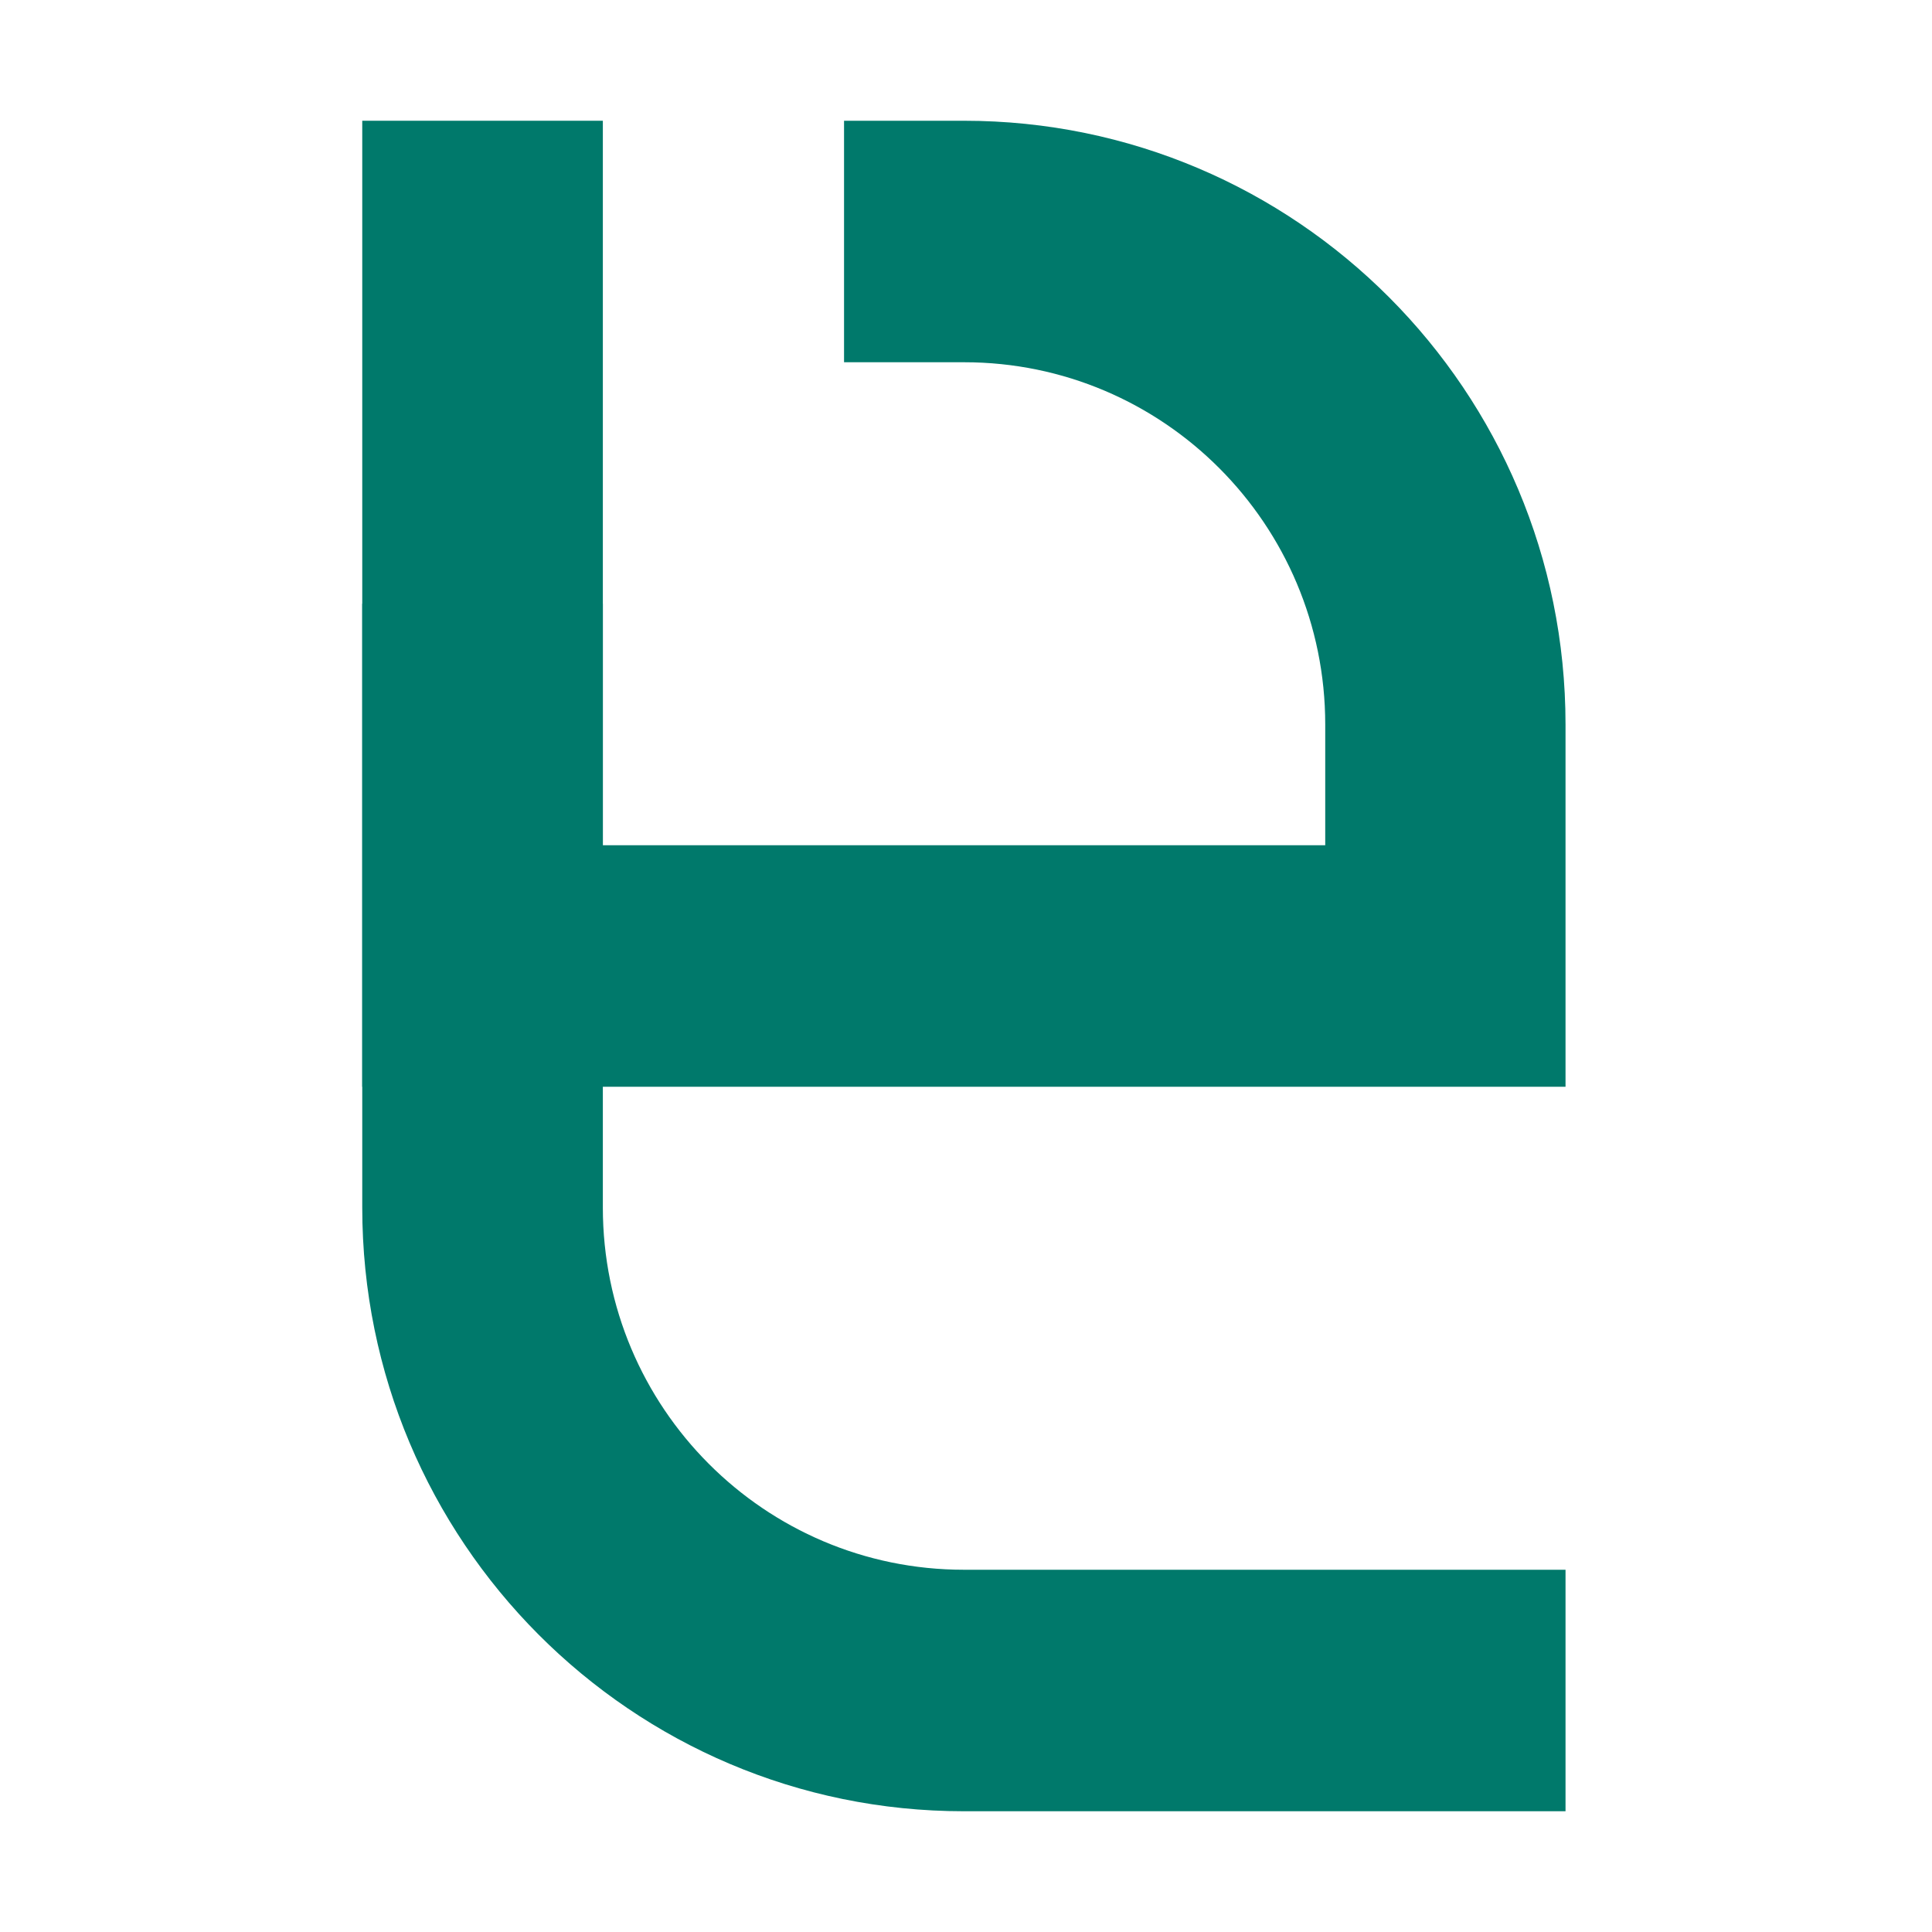
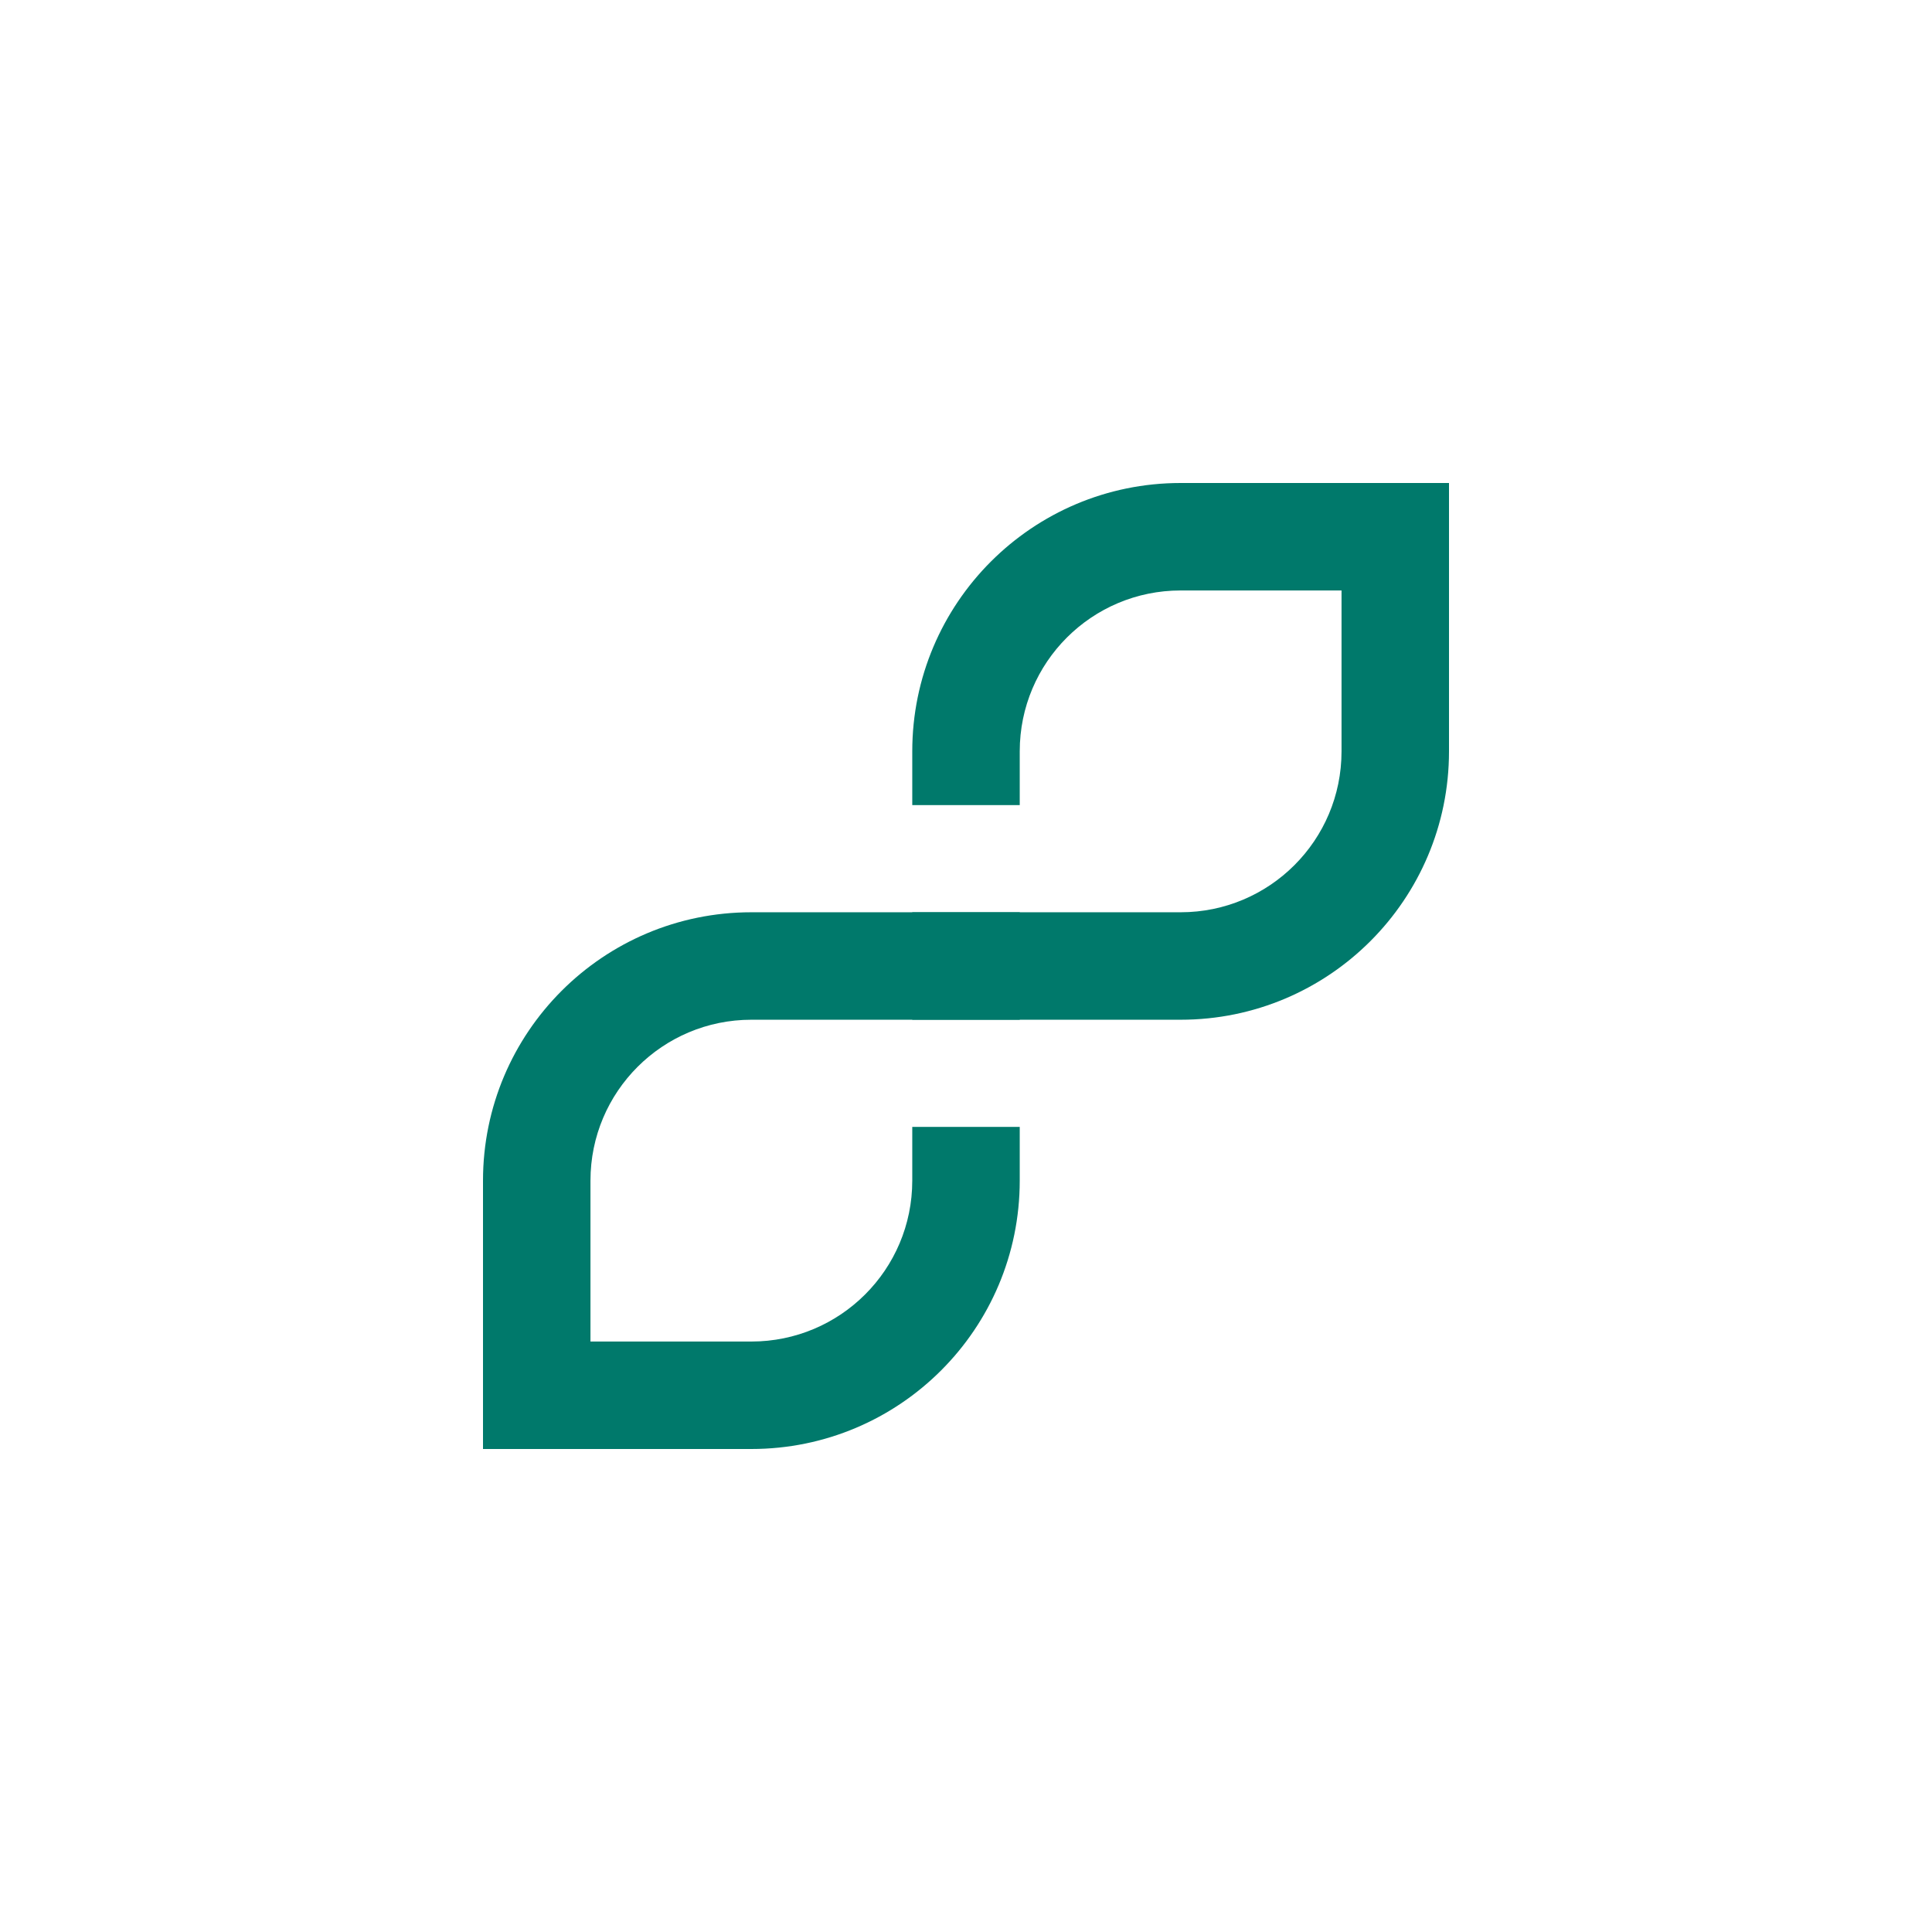
<svg xmlns="http://www.w3.org/2000/svg" viewBox="0 0 64 64" height="64" width="64">
-   <path d="M19.97,20v20c0,6.63,5.36,12,11.96,12h19.93v8h-19.93c-11.01,0-19.93-8.95-19.93-20v-20h7.97Z" style="fill:#00796b; fill-rule:evenodd; stroke-width:0px;" />
-   <path d="M19.97,4v24h-7.97V4h7.97Z" style="fill:#00796b; fill-rule:evenodd; stroke-width:0px;" />
-   <path d="M27.95,4h3.98c11.01,0,19.93,8.95,19.93,20v12H12v-8s31.9,0,31.9,0v-4c0-6.63-5.36-12-11.96-12h-3.98v-8Z" style="fill:#00796b; fill-rule:evenodd; stroke-width:0px;" />
+   <path d="M33.78,26.67v-1.78c0-2.95,2.39-5.33,5.33-5.33h8.89v-3.56h-8.89c-4.91,0-8.89,3.98-8.89,8.89v1.78h3.56Z" style="fill: #00796b; fill-rule: evenodd; stroke-width: 0px;" />
+   <path d="M44.44,16v8.89c0,2.95-2.39,5.33-5.33,5.33h-8.89v3.56h8.89c4.91,0,8.89-3.98,8.89-8.89v-8.89h-3.56Z" style="fill: #00796b; fill-rule: evenodd; stroke-width: 0px;" />
+   <path d="M30.22,37.33v1.78c0,2.95-2.39,5.33-5.33,5.33h-8.89v3.56h8.89c4.91,0,8.89-3.98,8.89-8.89v-1.78h-3.56Z" style="fill: #00796b; fill-rule: evenodd; stroke-width: 0px;" />
+   <path d="M19.56,48v-8.89c0-2.95,2.39-5.33,5.33-5.33h8.89v-3.56h-8.89c-4.91,0-8.89,3.98-8.89,8.89v8.89h3.56Z" style="fill: #00796b; fill-rule: evenodd; stroke-width: 0px;" />
</svg>
